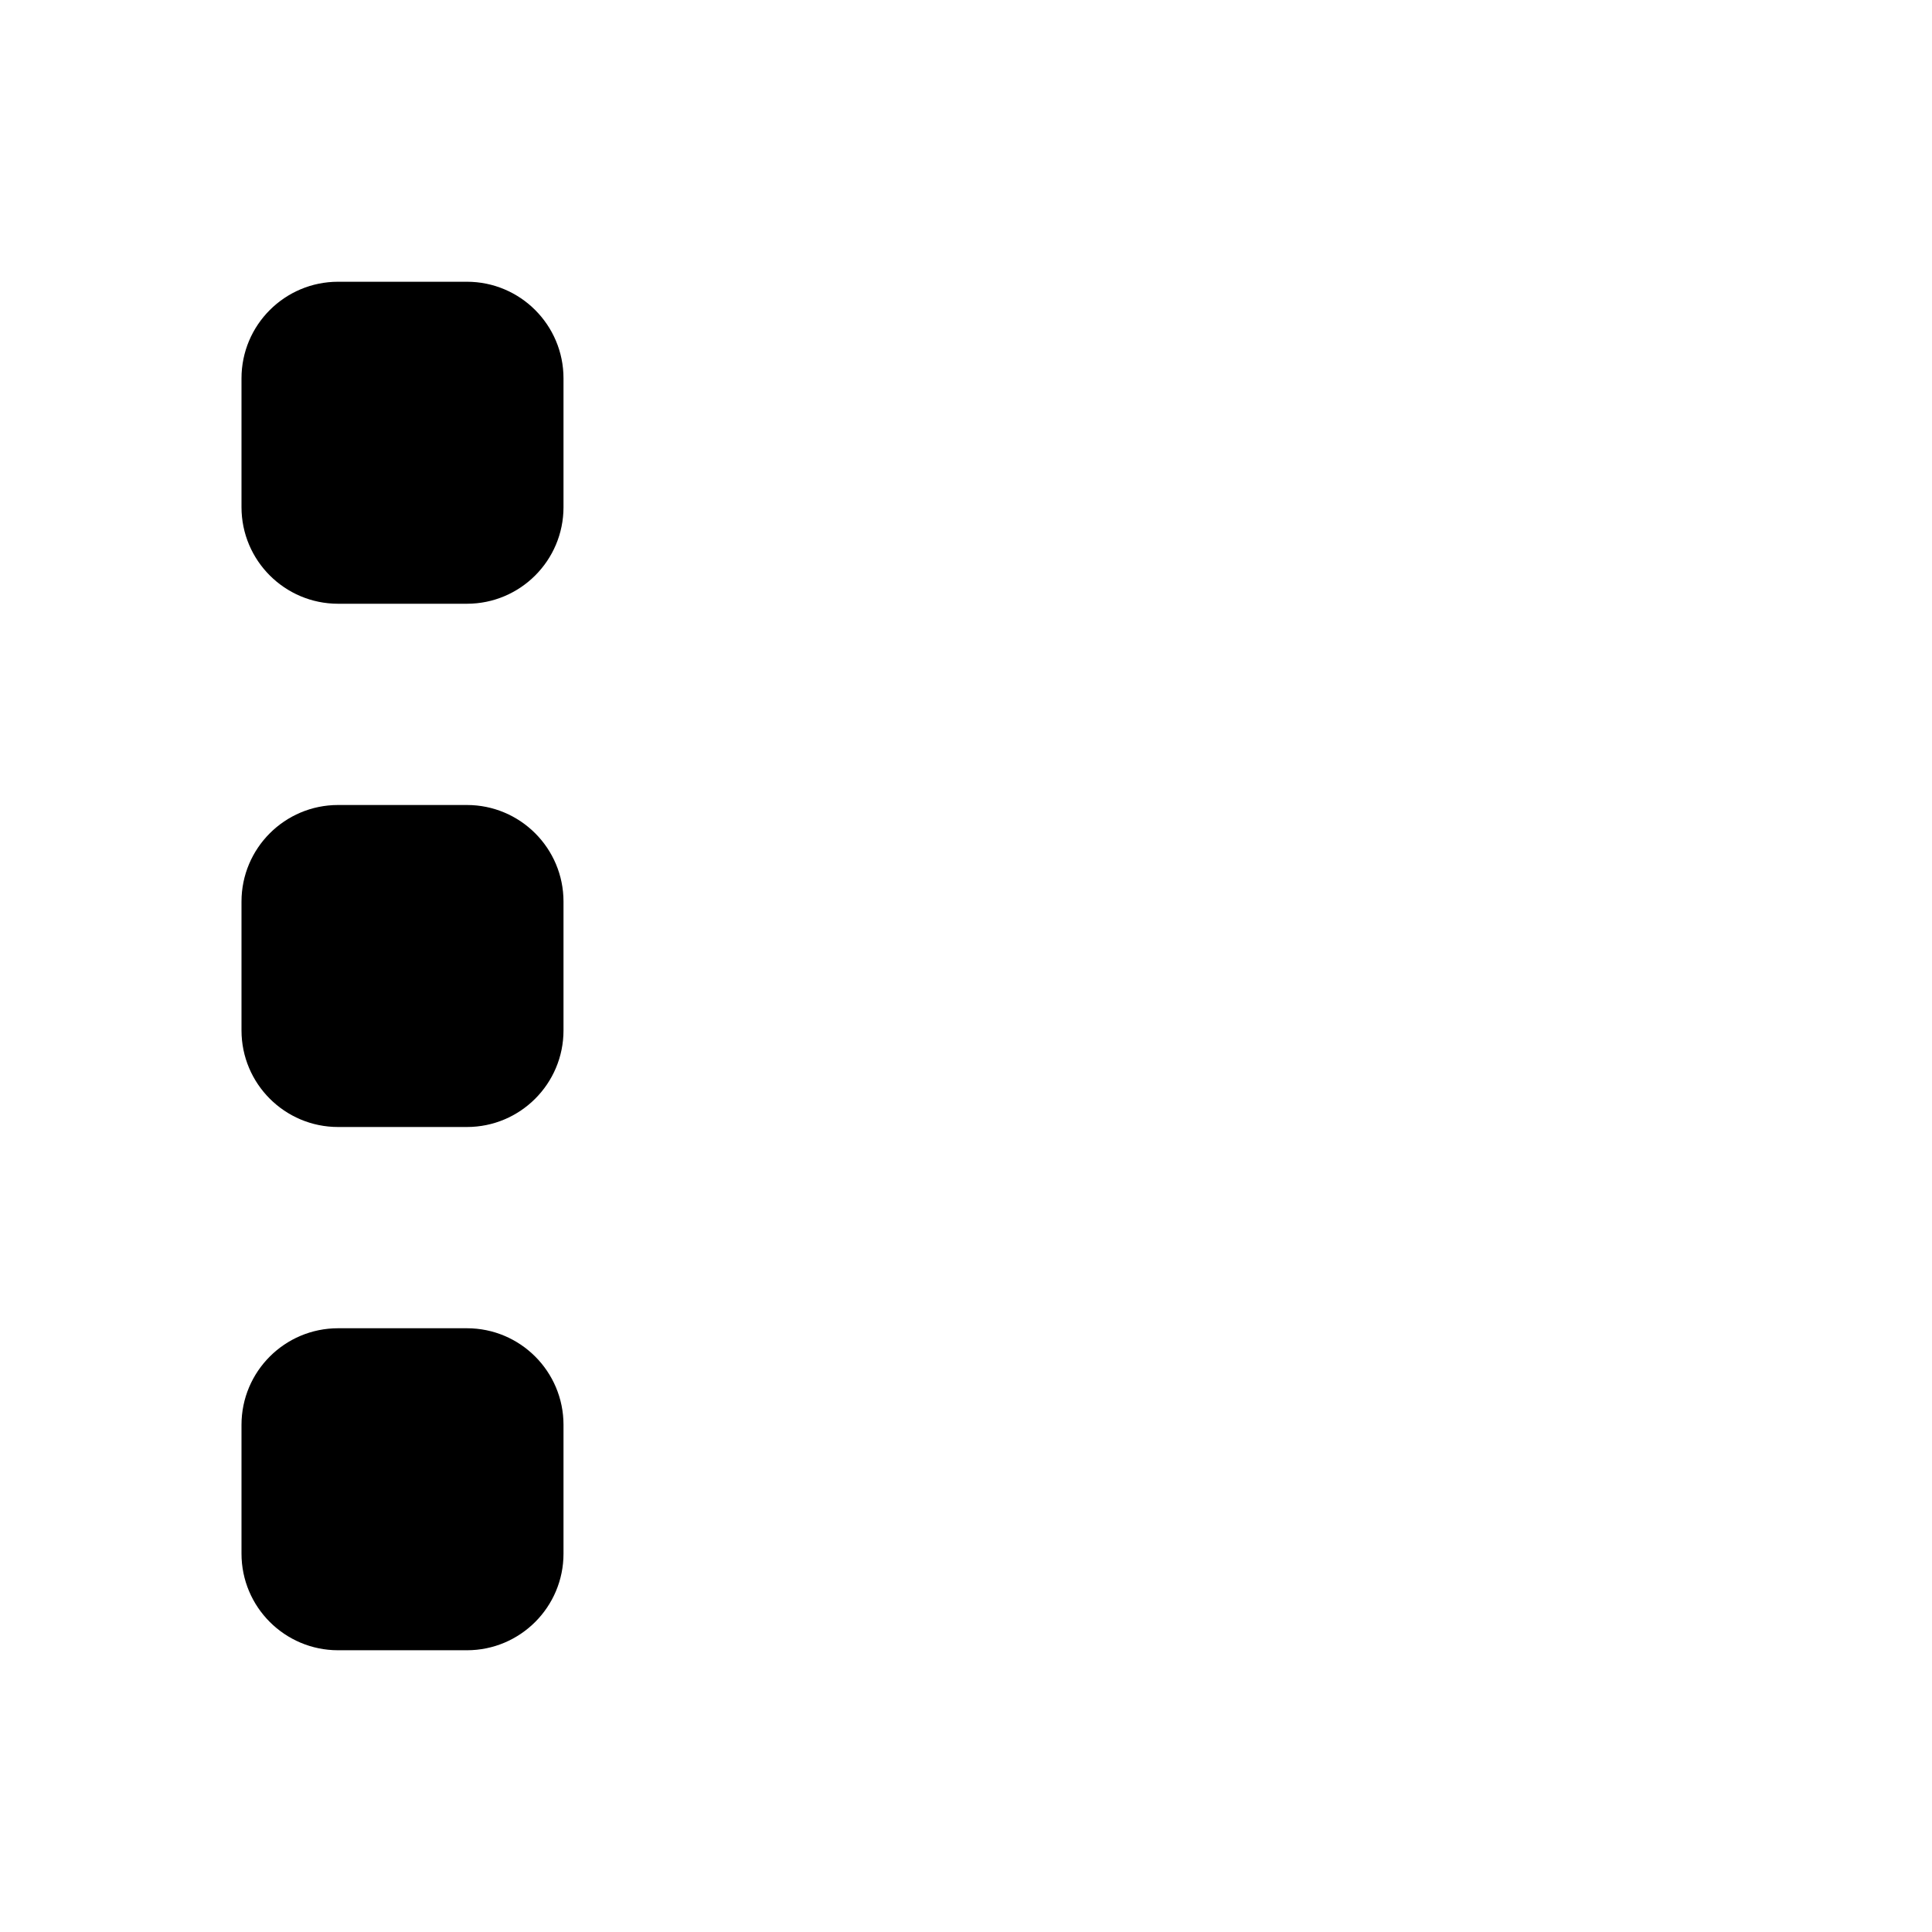
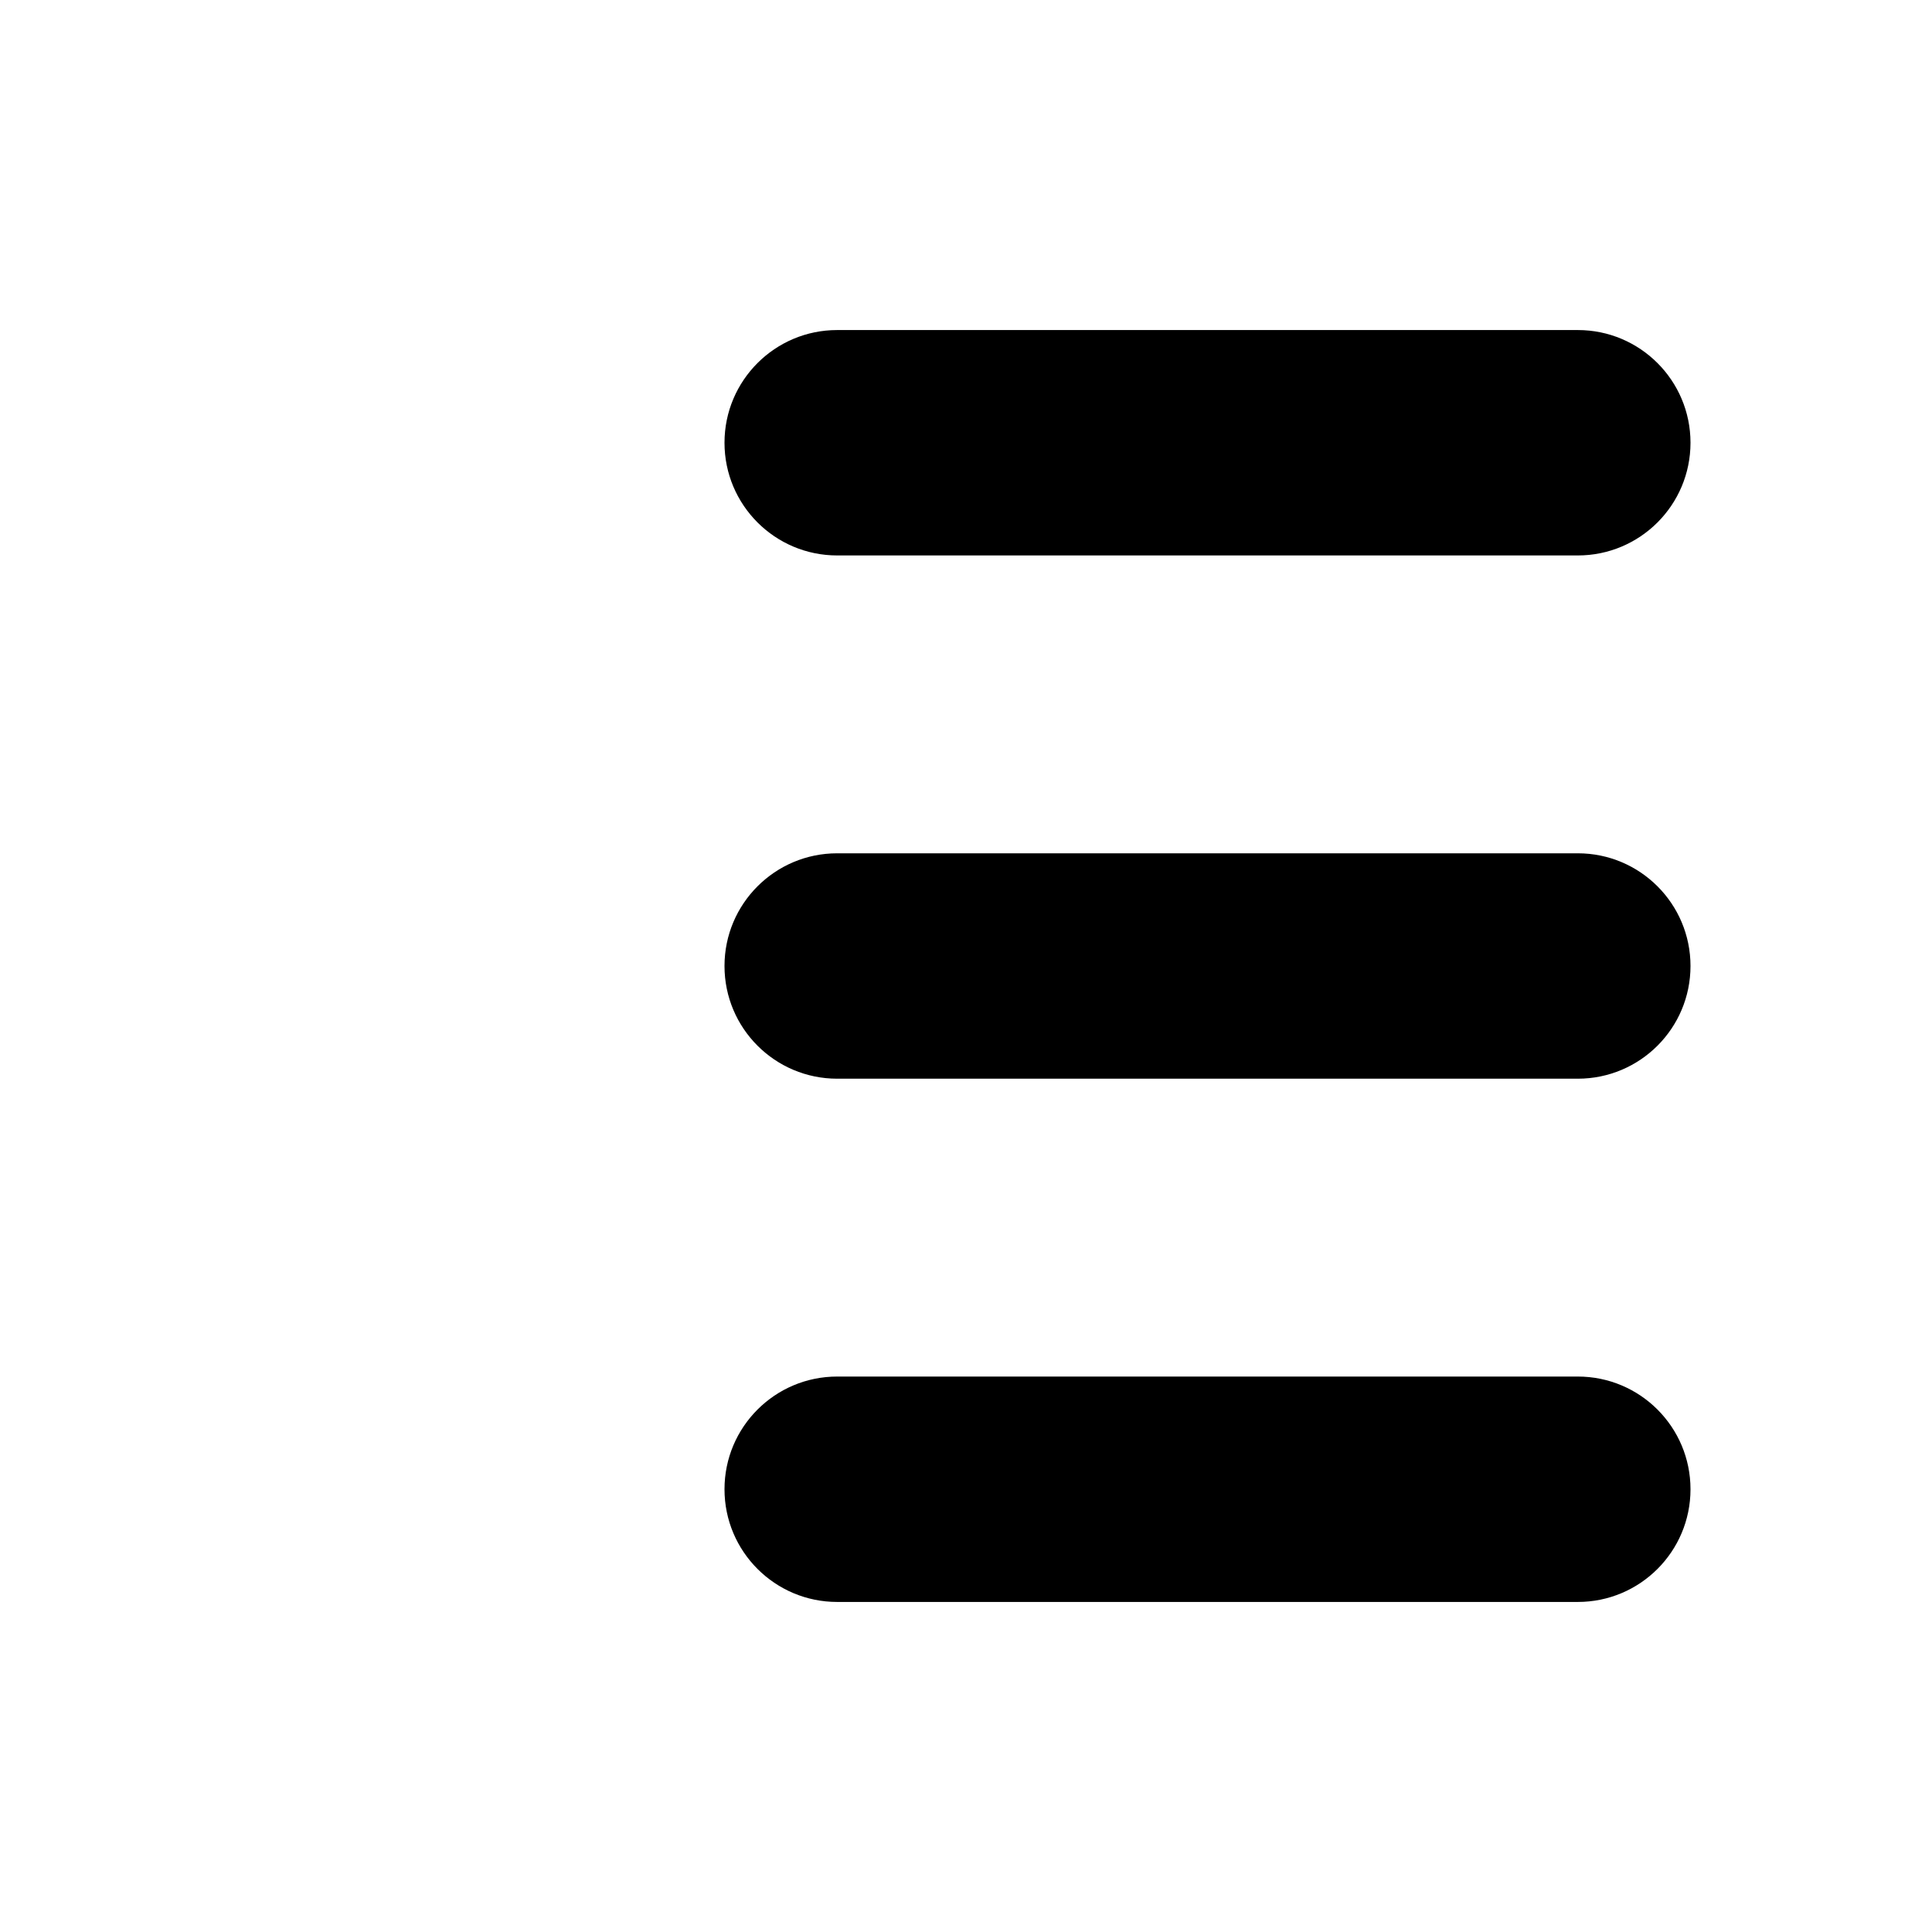
<svg xmlns="http://www.w3.org/2000/svg" width="24" height="24" viewBox="0 0 24 24">
-   <path d="M4.2 3.5h1.6a1.2 1.2 0 0 1 1.2 1.2v1.6a1.2 1.2 0 0 1 -1.2 1.2h-1.6a1.2 1.2 0 0 1 -1.2 -1.2v-1.6a1.2 1.2 0 0 1 1.2 -1.2z" fill="#000" />
-   <path d="M4.2 10h1.6a1.2 1.2 0 0 1 1.2 1.2v1.6a1.2 1.2 0 0 1 -1.2 1.2h-1.6a1.2 1.2 0 0 1 -1.2 -1.2v-1.6a1.2 1.2 0 0 1 1.2 -1.2z" fill="#000" />
-   <path d="M4.2 16.5h1.6a1.2 1.2 0 0 1 1.2 1.2v1.6a1.2 1.2 0 0 1 -1.2 1.2h-1.6a1.2 1.2 0 0 1 -1.2 -1.2v-1.6a1.2 1.2 0 0 1 1.2 -1.2z" fill="#000" />
+   <path d="M10.4 4.1h9.2a1.4 1.4 0 0 1 1.4 1.4v0.0a1.4 1.4 0 0 1 -1.4 1.4h-9.2a1.4 1.4 0 0 1 -1.4 -1.4v-0.0a1.4 1.4 0 0 1 1.4 -1.4z" fill="#000" />
+   <path d="M10.4 10.6h9.2a1.4 1.4 0 0 1 1.4 1.4v0.0a1.4 1.4 0 0 1 -1.4 1.4h-9.2a1.4 1.4 0 0 1 -1.4 -1.4v-0.0a1.4 1.4 0 0 1 1.4 -1.4z" fill="#000" />
+   <path d="M10.4 17.1h9.2a1.4 1.4 0 0 1 1.4 1.4v0.0a1.4 1.4 0 0 1 -1.4 1.4h-9.2a1.4 1.4 0 0 1 -1.4 -1.4v-0.0a1.4 1.4 0 0 1 1.4 -1.4z" fill="#000" />
</svg>
